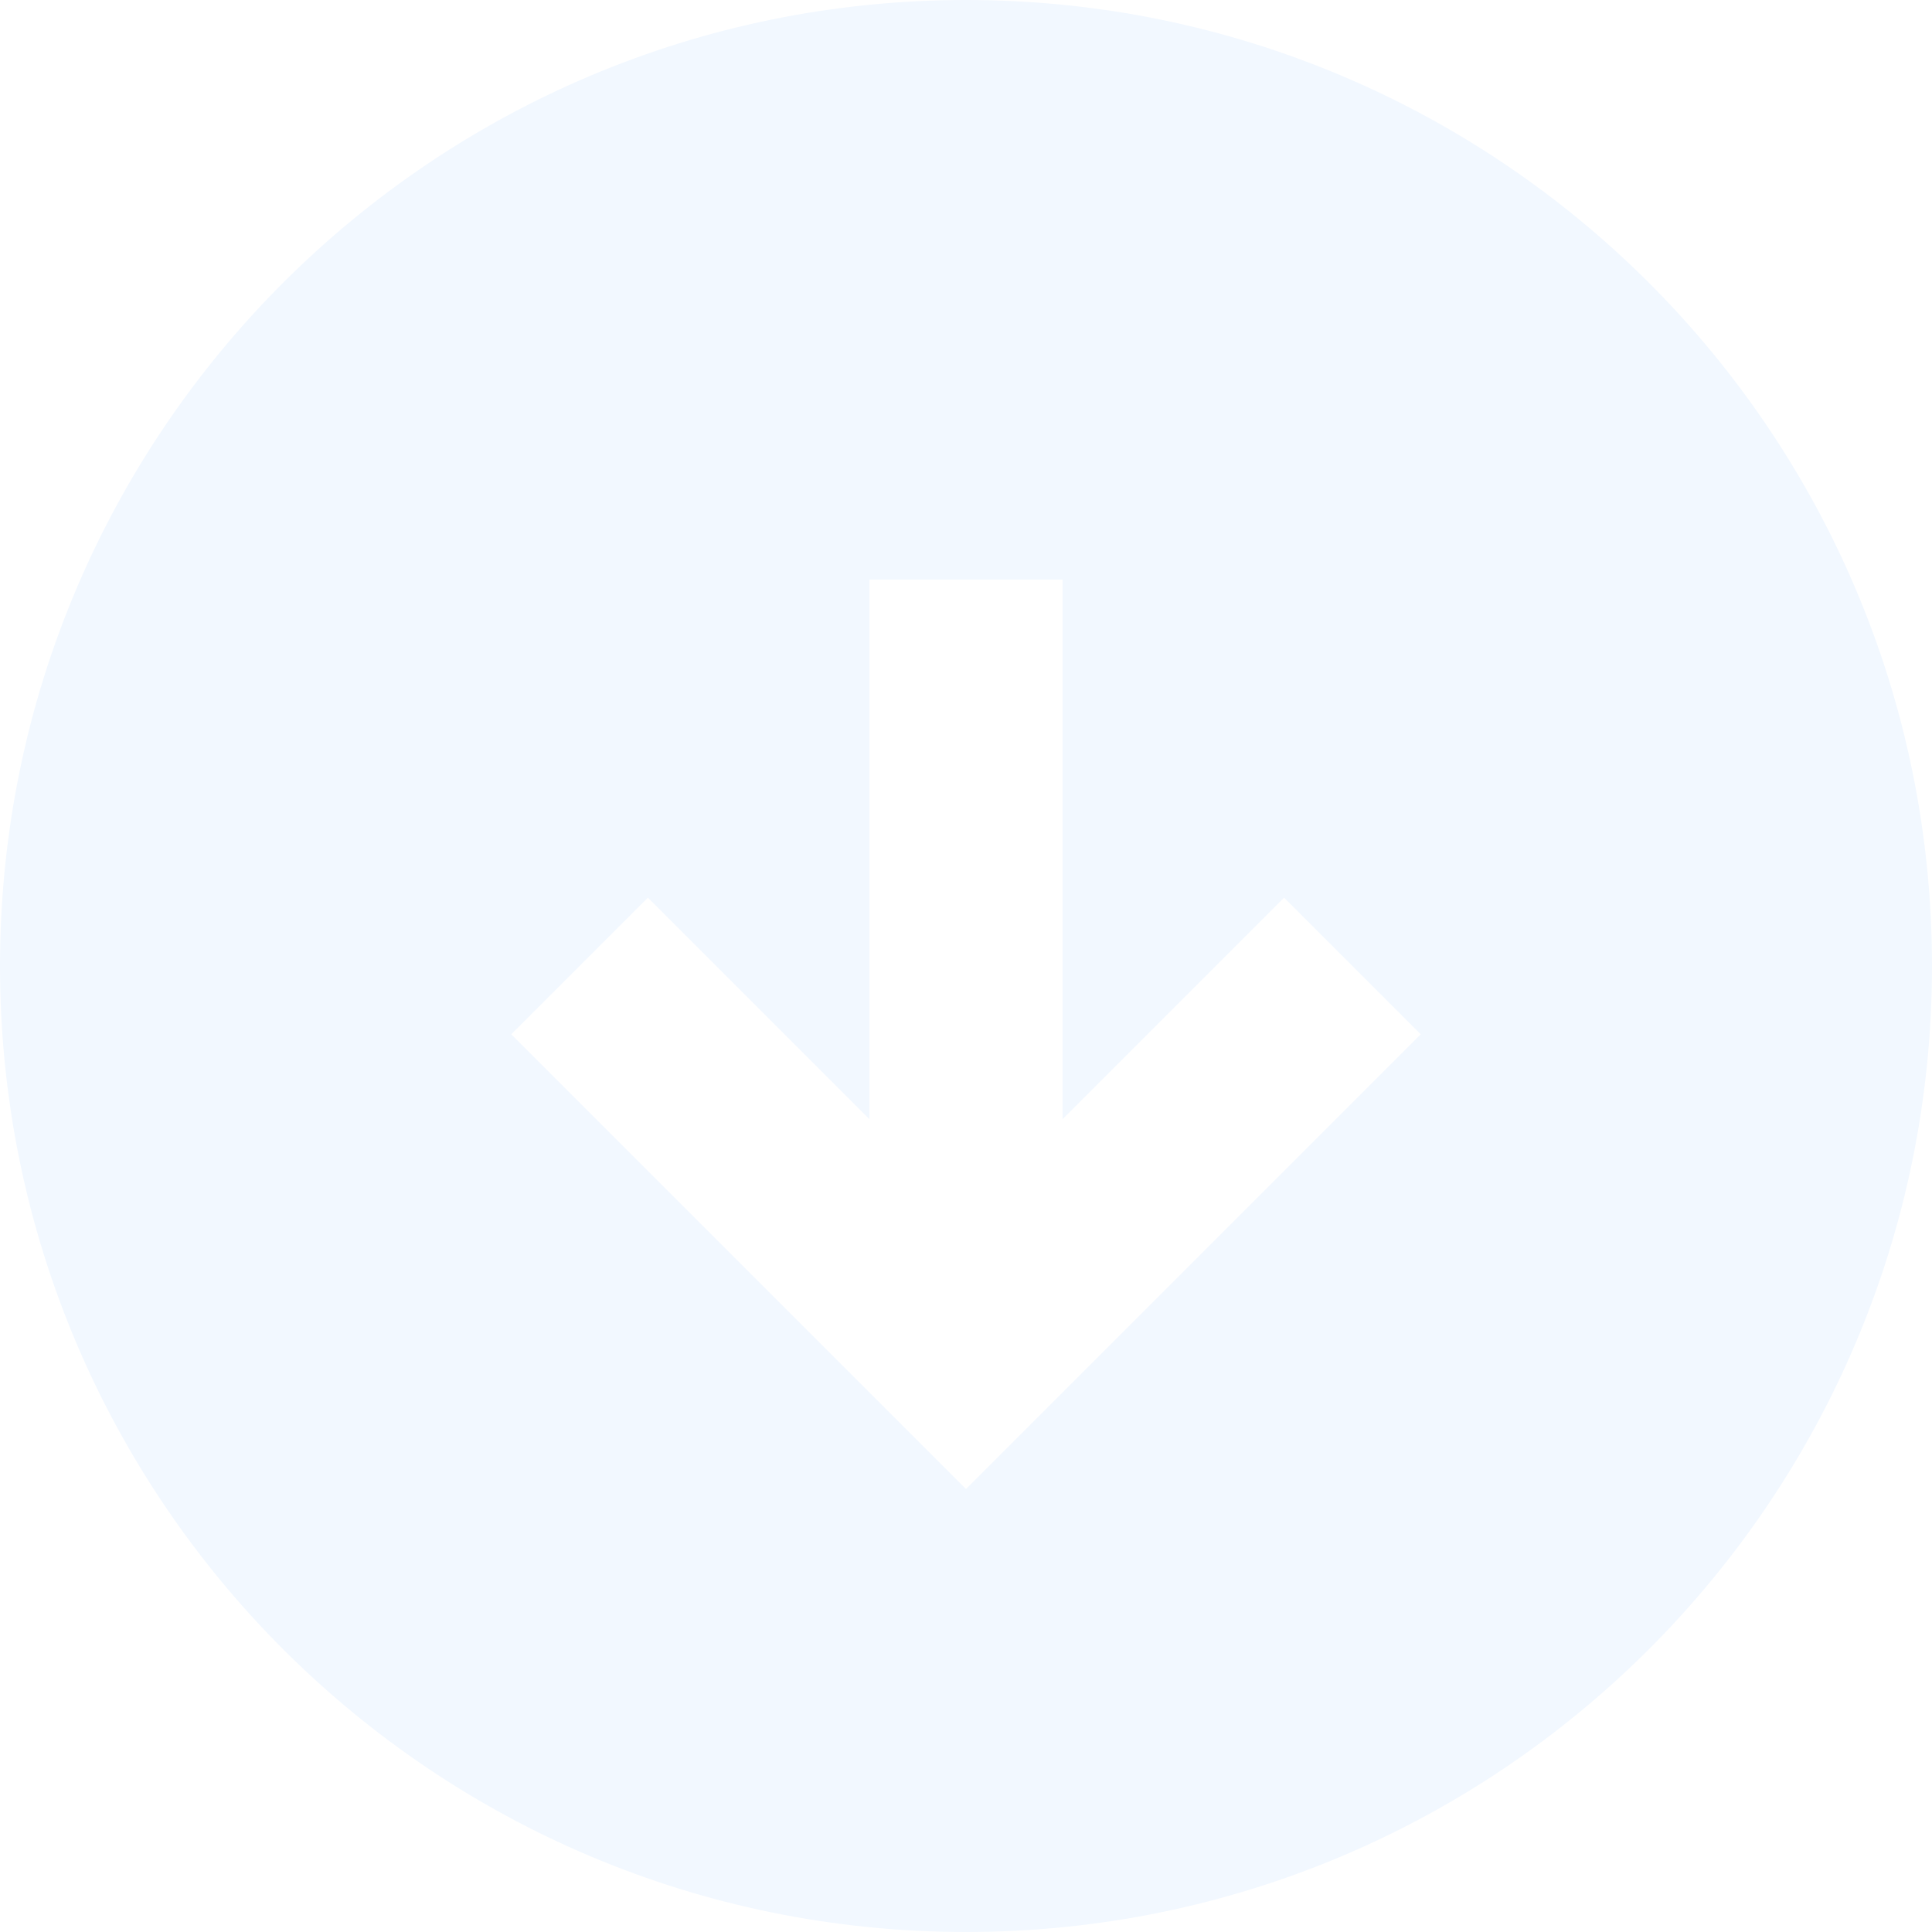
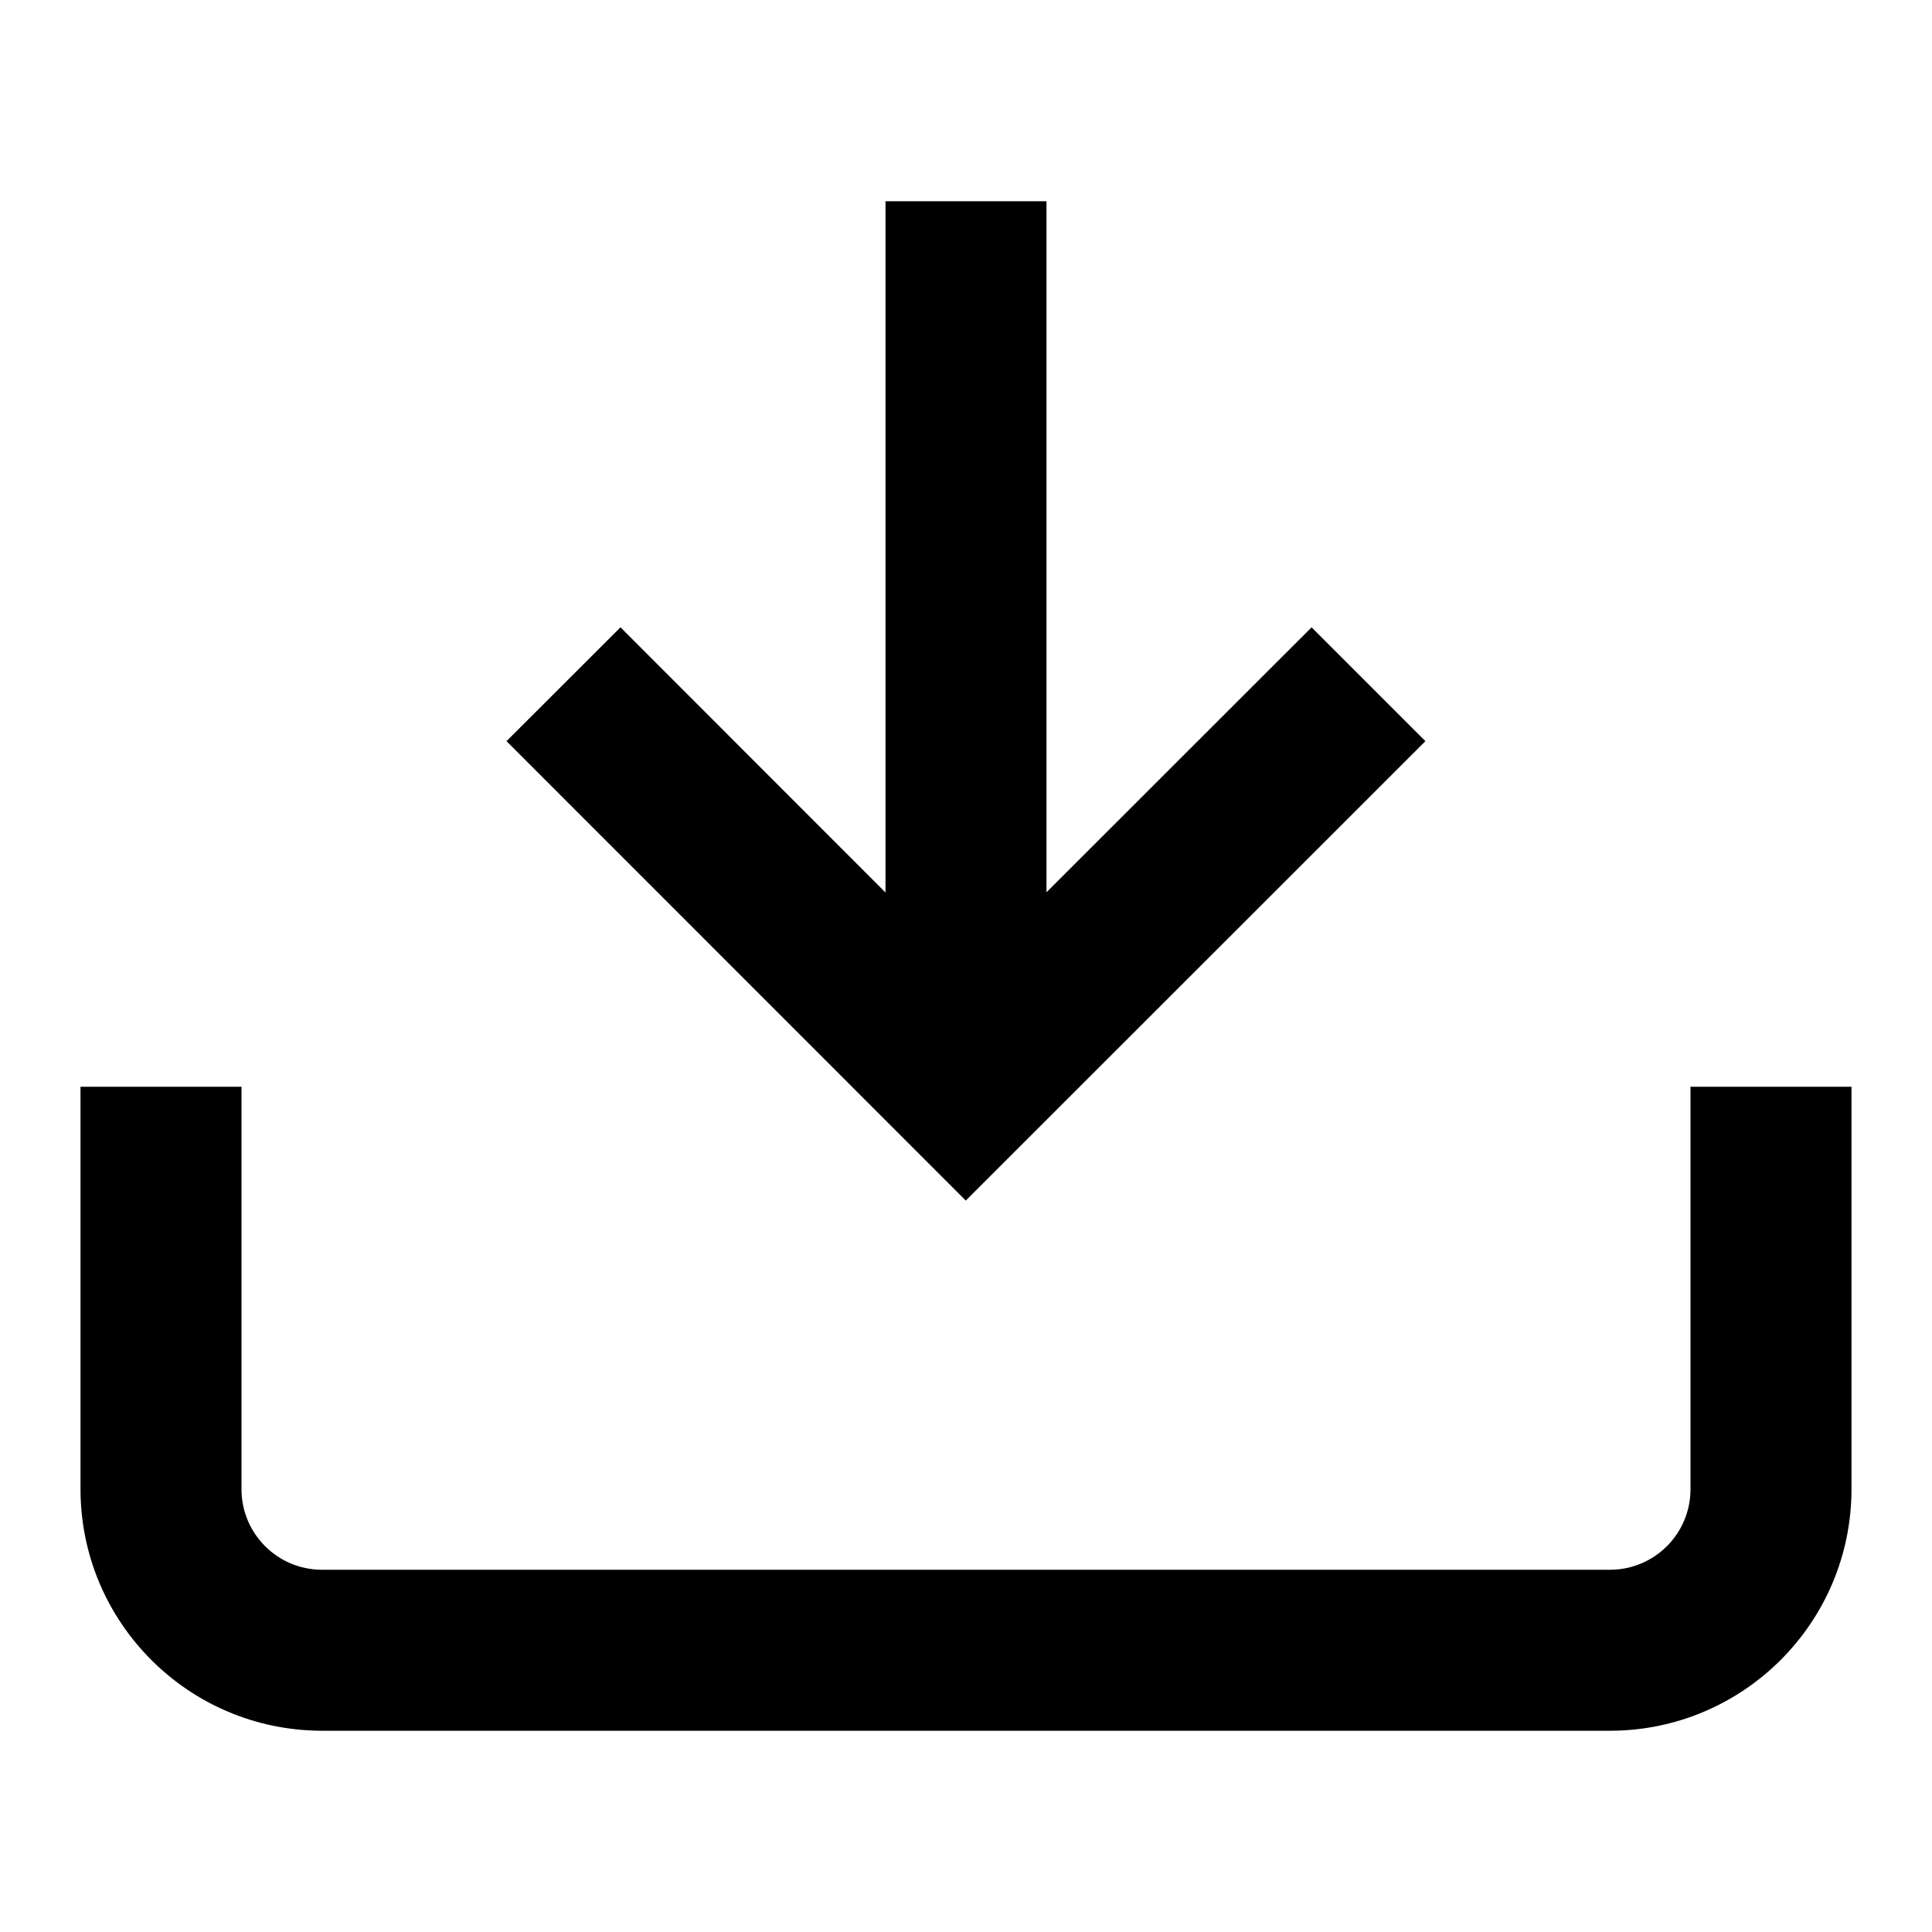
- <svg xmlns="http://www.w3.org/2000/svg" width="20px" height="20px" viewBox="0 0 20 20" version="1.1">
-   <g stroke="none" stroke-width="1" fill="none" fill-rule="evenodd">
-     <path d="M13.293,10.707 L11,8.414 L11,14 L9,14 L9,8.414 L6.707,10.707 L5.293,9.293 L10,4.586 L14.707,9.293 L13.293,10.707 Z M10,0 C4.477,0 0,4.477 0,10 C0,15.523 4.477,20 10,20 C15.523,20 20,15.523 20,10 C20,4.477 15.523,0 10,0 L10,0 Z" fill="#F2F8FF" transform="translate(10, 10) rotate(-180) translate(-10, -10) " />
+ <svg xmlns="http://www.w3.org/2000/svg" viewBox="0 0 24 24">
+   <g>
+     <rect stroke="none" opacity="0" />
+     <g>
+       <path d="M21,15.973H21V18.5a1,1,0,0,1-1,1H4a1,1,0,0,1-1-1v-5H1v-.004L1,13.5v5a3.003,3.003,0,0,0,3,3H20a3.003,3.003,0,0,0,3-3v-5H21Z" stroke="none" />
+       <polygon points="17.707 9.207 16.293 7.793 13 11.084 13 2.5 11 2.5 11 11.087 7.708 7.793 6.292 9.207 11.997 14.914 17.707 9.207" stroke="none" />
+     </g>
  </g>
</svg>
